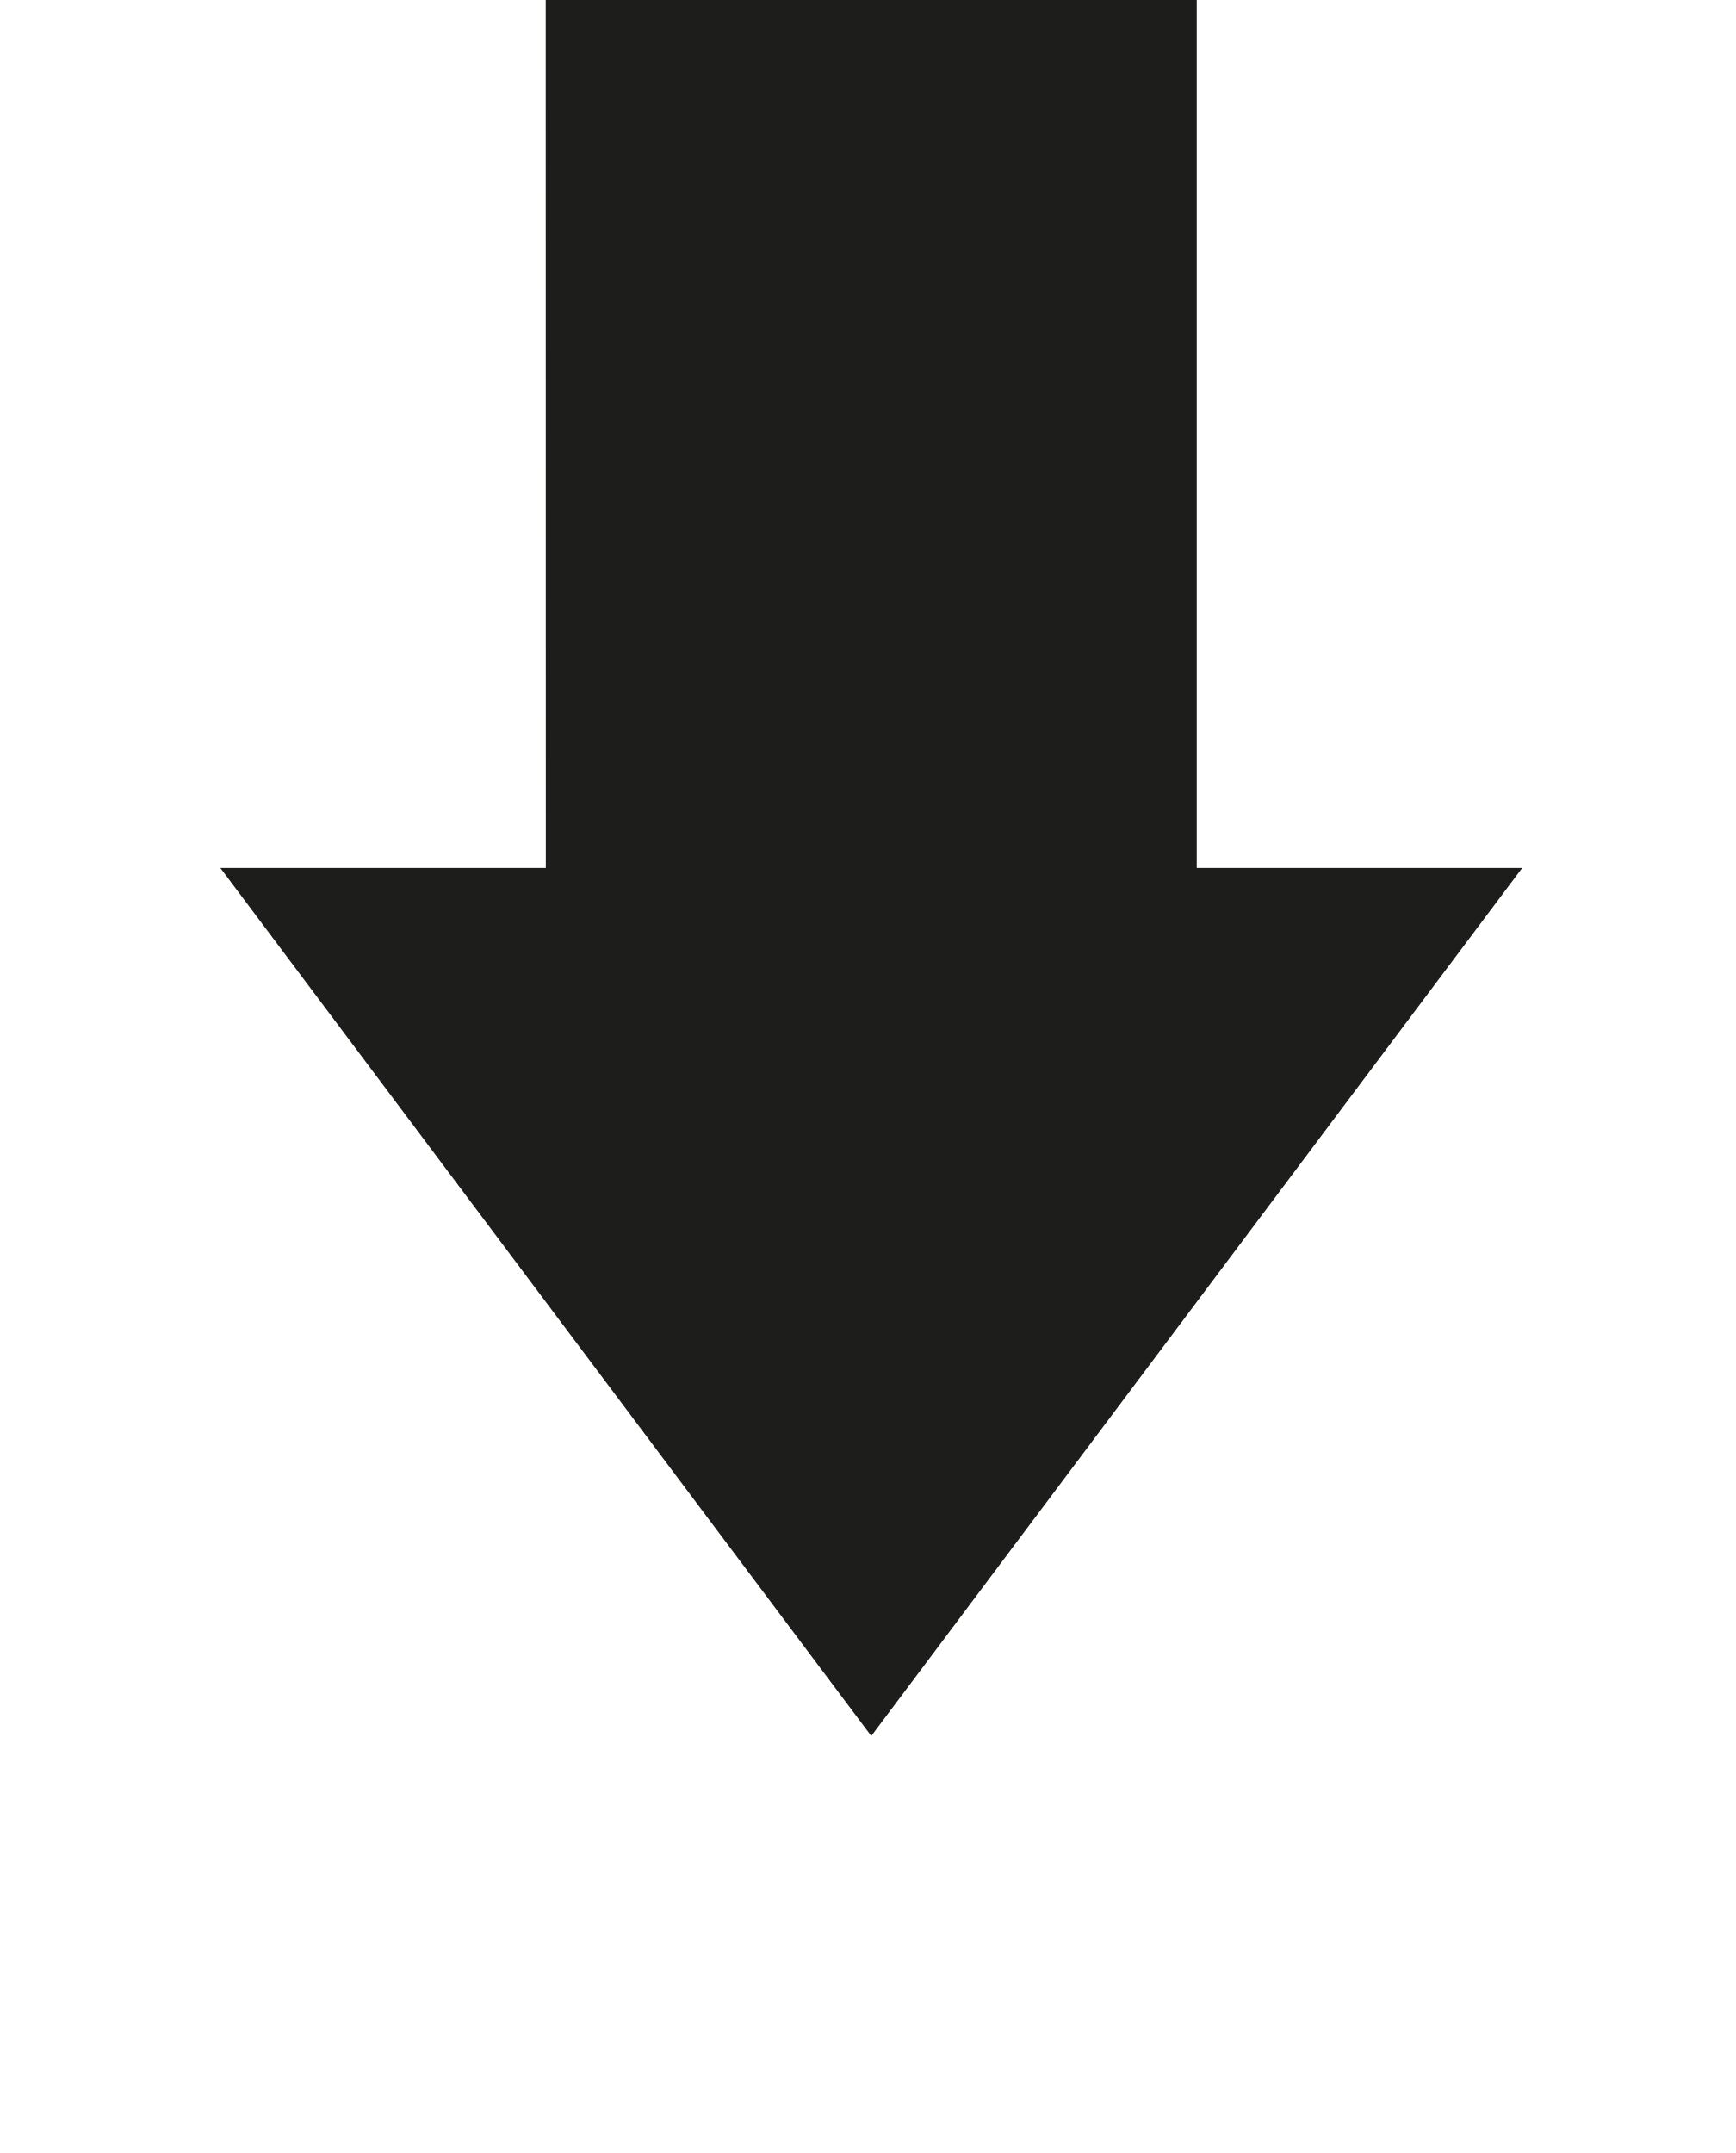
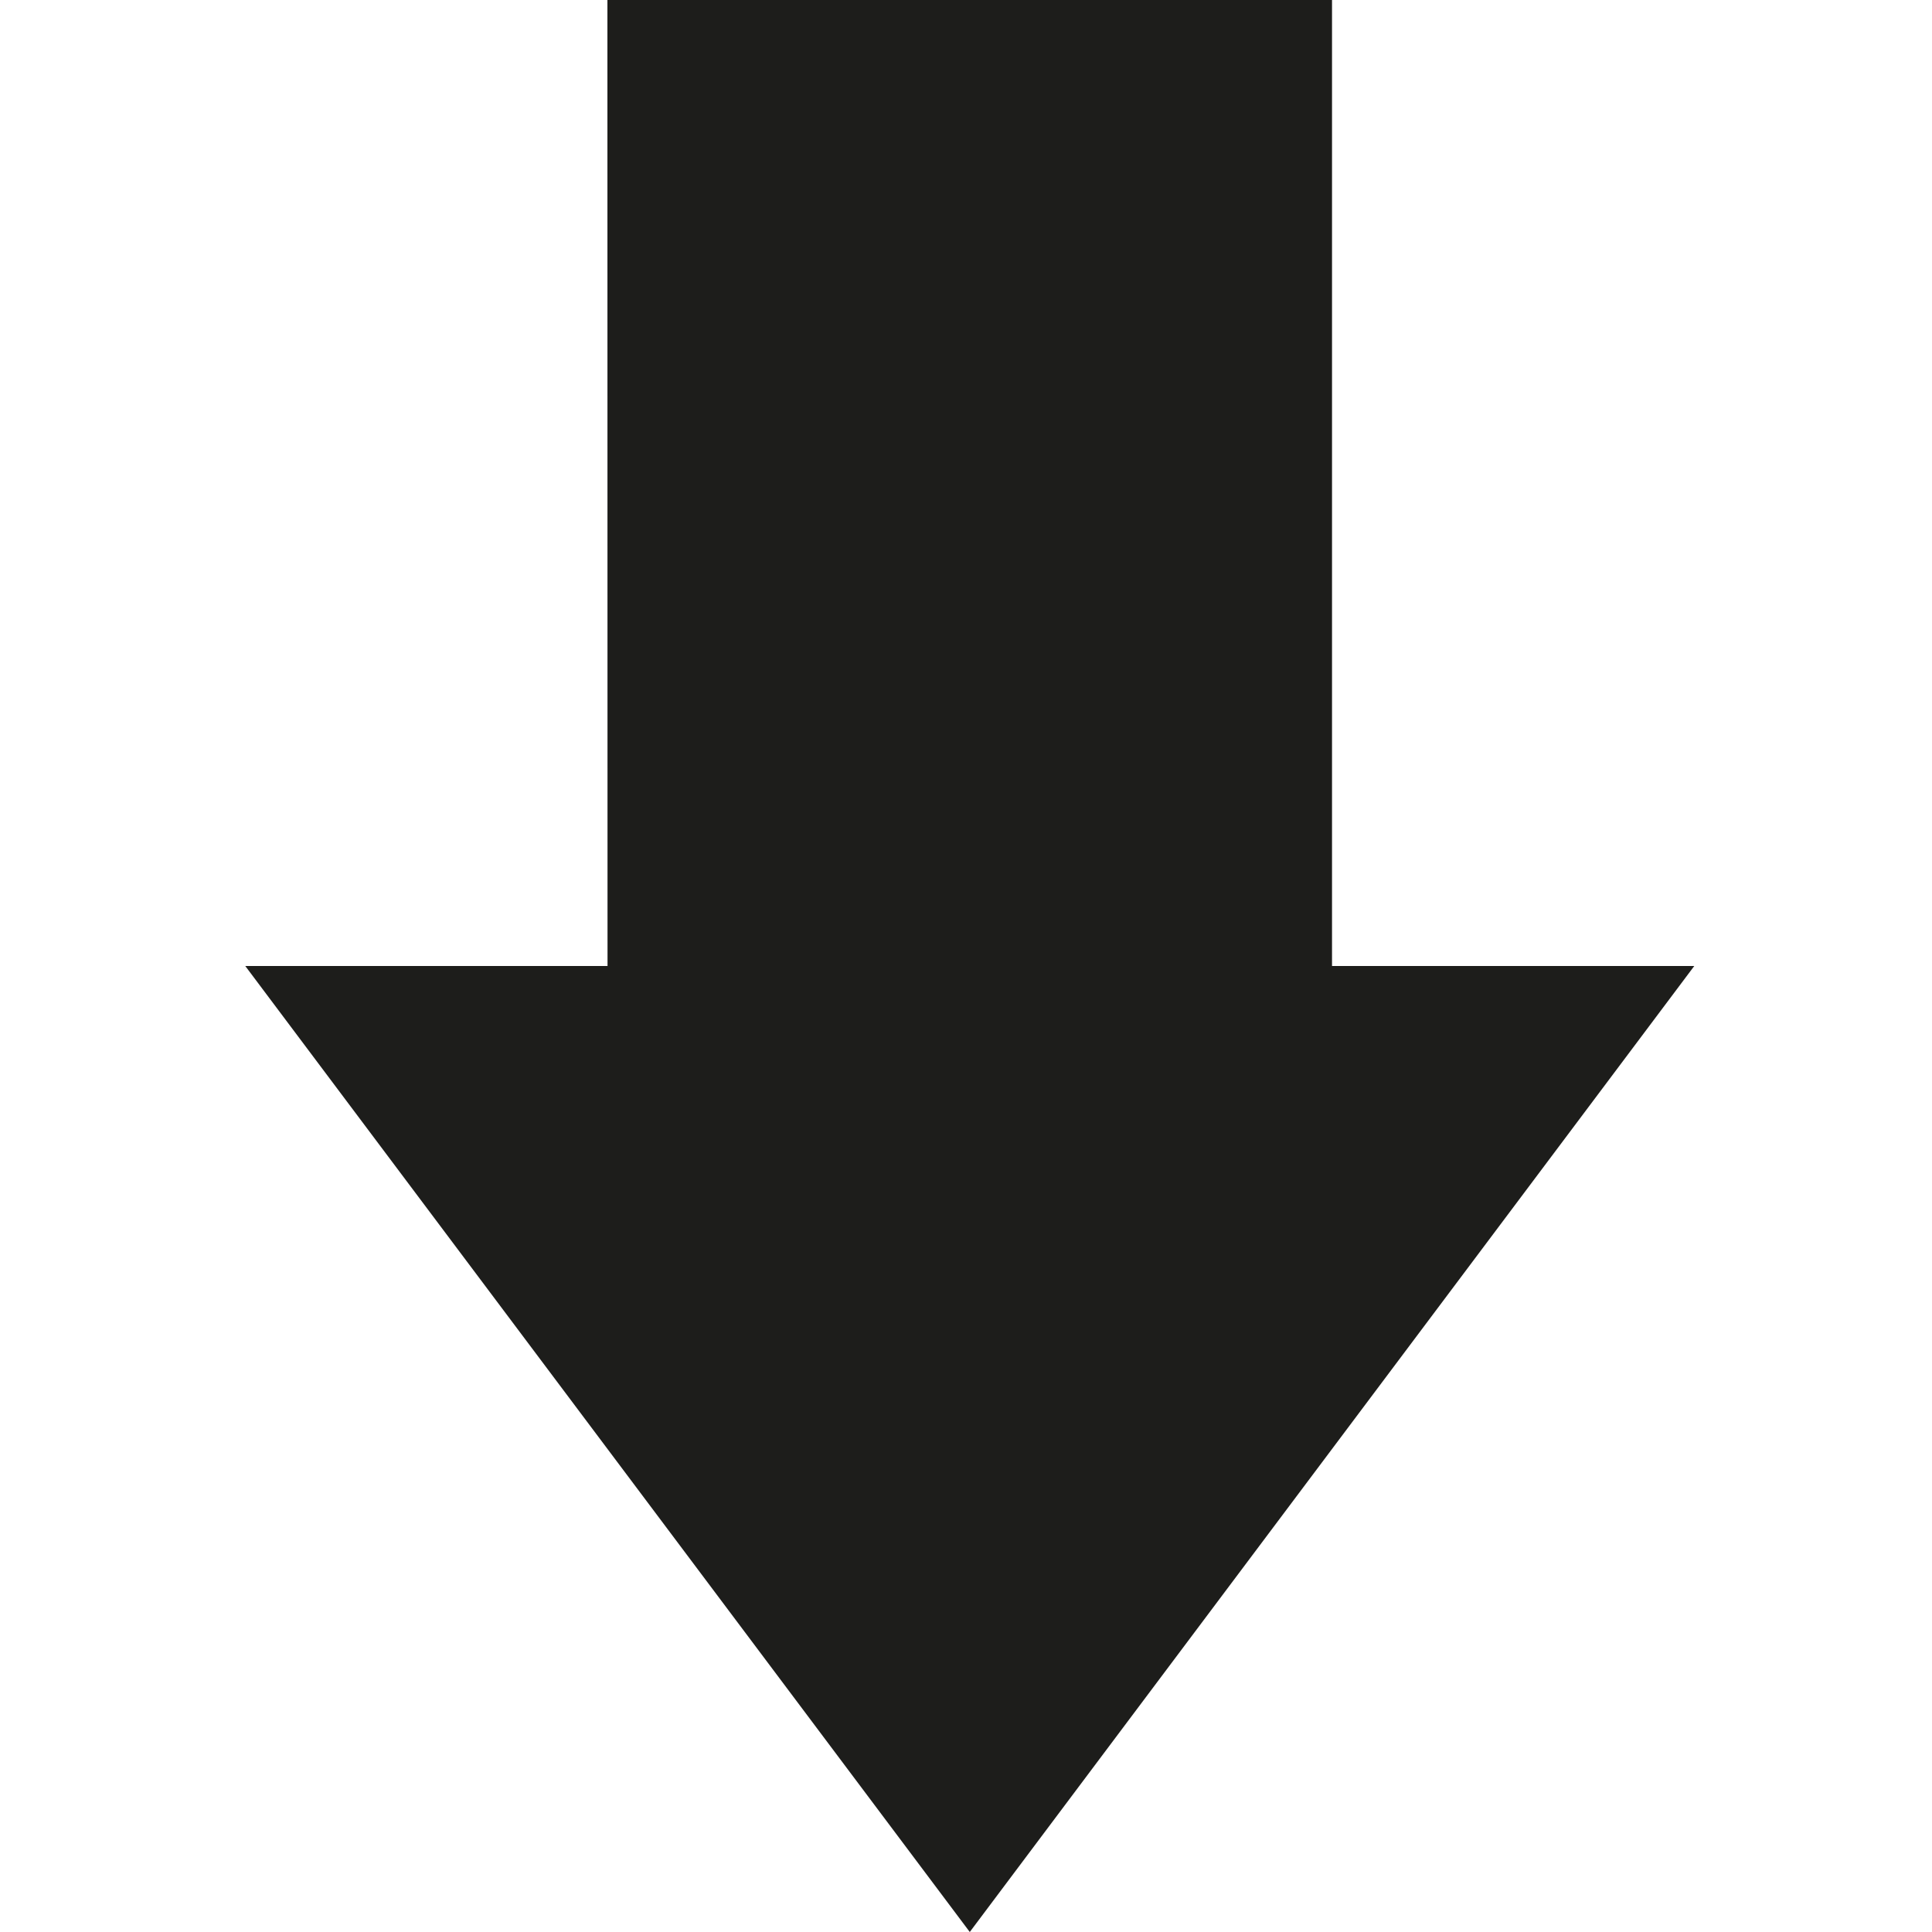
- <svg xmlns="http://www.w3.org/2000/svg" version="1.1" id="Layer_1" x="0px" y="0px" width="512px" height="635px" viewBox="0 0 512 635" enable-background="new 0 0 512 635" xml:space="preserve">
+ <svg xmlns="http://www.w3.org/2000/svg" version="1.1" id="Layer_1" x="0px" y="0px" width="512px" height="512px" viewBox="0 0 512 512" enable-background="new 0 0 512 512" xml:space="preserve">
  <g id="Layer_1_1_">
    <g id="Grid" display="none">
      <g display="inline">
        <line fill="none" stroke="#B35047" x1="32" y1="0" x2="32" y2="512" />
        <line fill="none" stroke="#B35047" x1="64" y1="0" x2="64" y2="512" />
        <line fill="none" stroke="#B35047" x1="96" y1="0" x2="96" y2="512" />
        <line fill="none" stroke="#B35047" x1="128" y1="0" x2="128" y2="512" />
        <line fill="none" stroke="#B35047" x1="160" y1="0" x2="160" y2="512" />
        <line fill="none" stroke="#B35047" x1="192" y1="0" x2="192" y2="512" />
        <line fill="none" stroke="#B35047" x1="224" y1="0" x2="224" y2="512" />
        <line fill="none" stroke="#B35047" x1="256" y1="0" x2="256" y2="512" />
        <line fill="none" stroke="#B35047" x1="288" y1="0" x2="288" y2="512" />
        <line fill="none" stroke="#B35047" x1="320" y1="0" x2="320" y2="512" />
        <line fill="none" stroke="#B35047" x1="352" y1="0" x2="352" y2="512" />
        <line fill="none" stroke="#B35047" x1="384" y1="0" x2="384" y2="512" />
        <line fill="none" stroke="#B35047" x1="416" y1="0" x2="416" y2="512" />
        <line fill="none" stroke="#B35047" x1="448" y1="0" x2="448" y2="512" />
        <line fill="none" stroke="#B35047" x1="480" y1="0" x2="480" y2="512" />
        <line fill="none" stroke="#B35047" x1="0" y1="32" x2="512" y2="32" />
        <line fill="none" stroke="#B35047" x1="0" y1="64" x2="512" y2="64" />
        <line fill="none" stroke="#B35047" x1="0" y1="96" x2="512" y2="96" />
        <line fill="none" stroke="#B35047" x1="0" y1="128" x2="512" y2="128" />
        <line fill="none" stroke="#B35047" x1="0" y1="160" x2="512" y2="160" />
        <line fill="none" stroke="#B35047" x1="0" y1="192" x2="512" y2="192" />
        <line fill="none" stroke="#B35047" x1="0" y1="224" x2="512" y2="224" />
        <line fill="none" stroke="#B35047" x1="0" y1="256" x2="512" y2="256" />
        <line fill="none" stroke="#B35047" x1="0" y1="288" x2="512" y2="288" />
        <line fill="none" stroke="#B35047" x1="0" y1="320" x2="512" y2="320" />
        <line fill="none" stroke="#B35047" x1="0" y1="352" x2="512" y2="352" />
        <line fill="none" stroke="#B35047" x1="0" y1="384" x2="512" y2="384" />
        <line fill="none" stroke="#B35047" x1="0" y1="416" x2="512" y2="416" />
        <line fill="none" stroke="#B35047" x1="0" y1="448" x2="512" y2="448" />
        <line fill="none" stroke="#B35047" x1="0" y1="480" x2="512" y2="480" />
        <rect x="0" y="0" fill="none" stroke="#B35047" width="512" height="512" />
      </g>
    </g>
  </g>
  <polygon id="Up" fill="#1D1D1B" points="353,256 353,0 160.969,0 161,256 65,256 257,512 449,256 " />
</svg>
